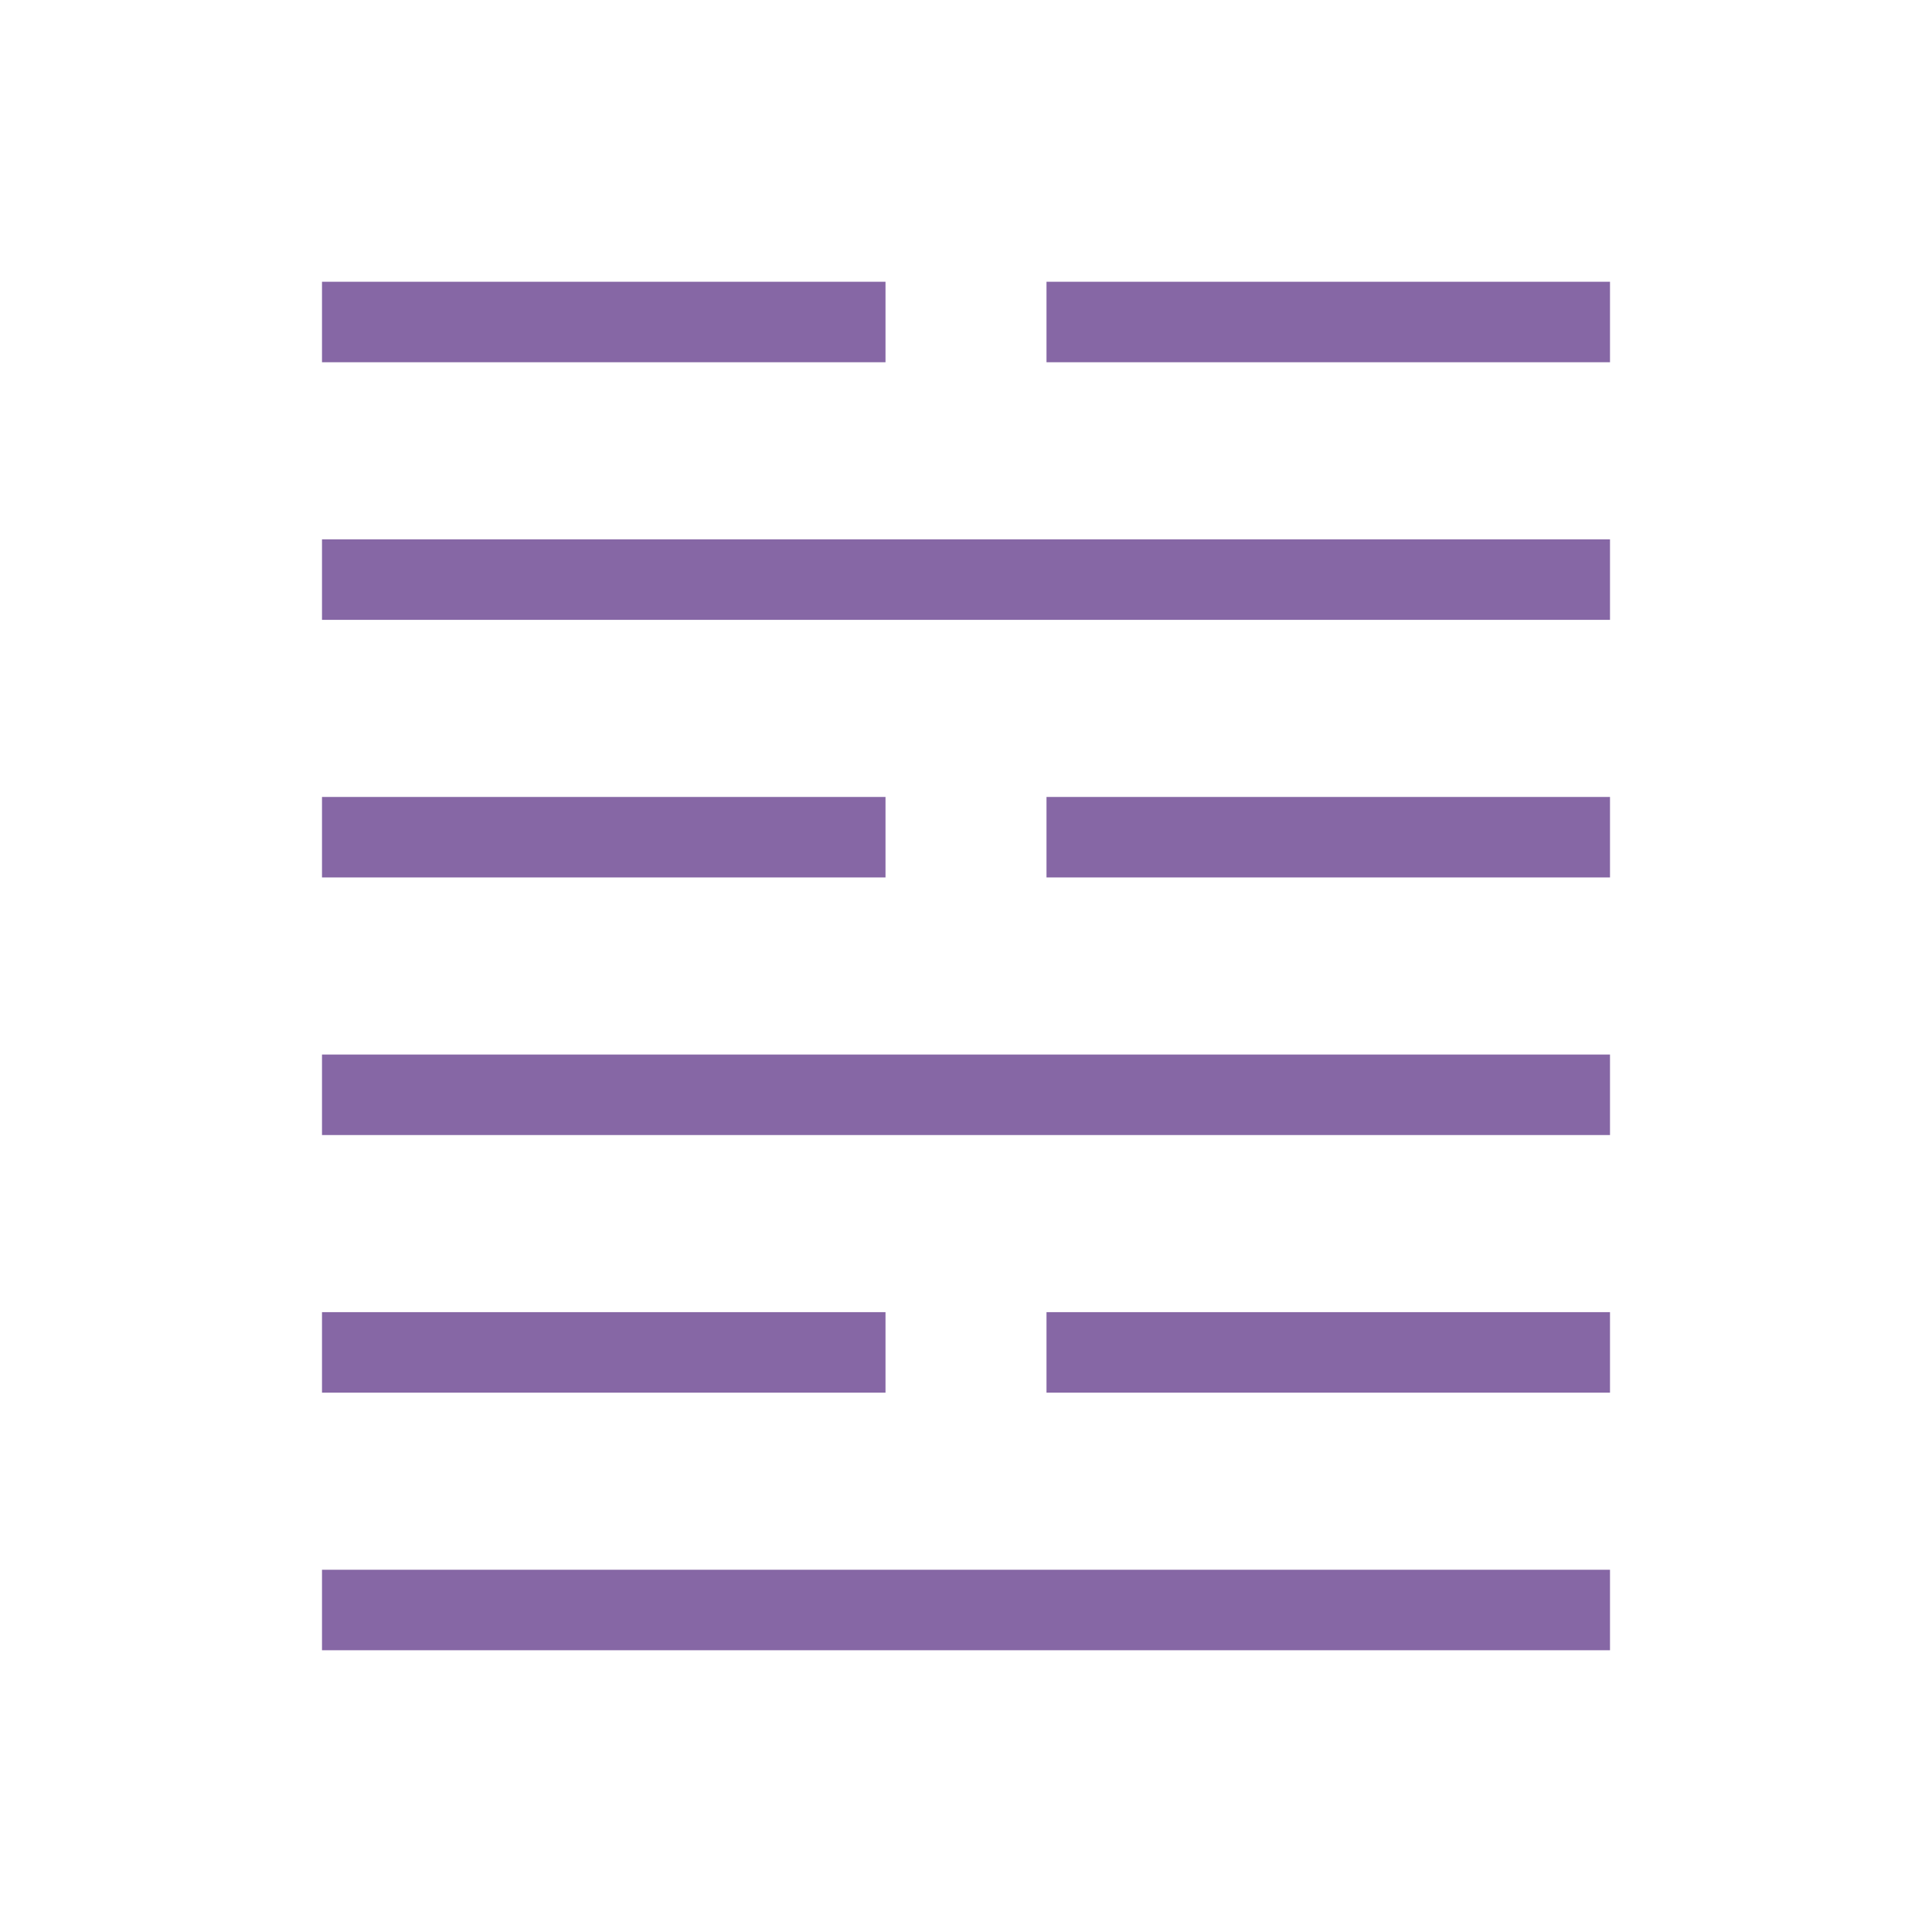
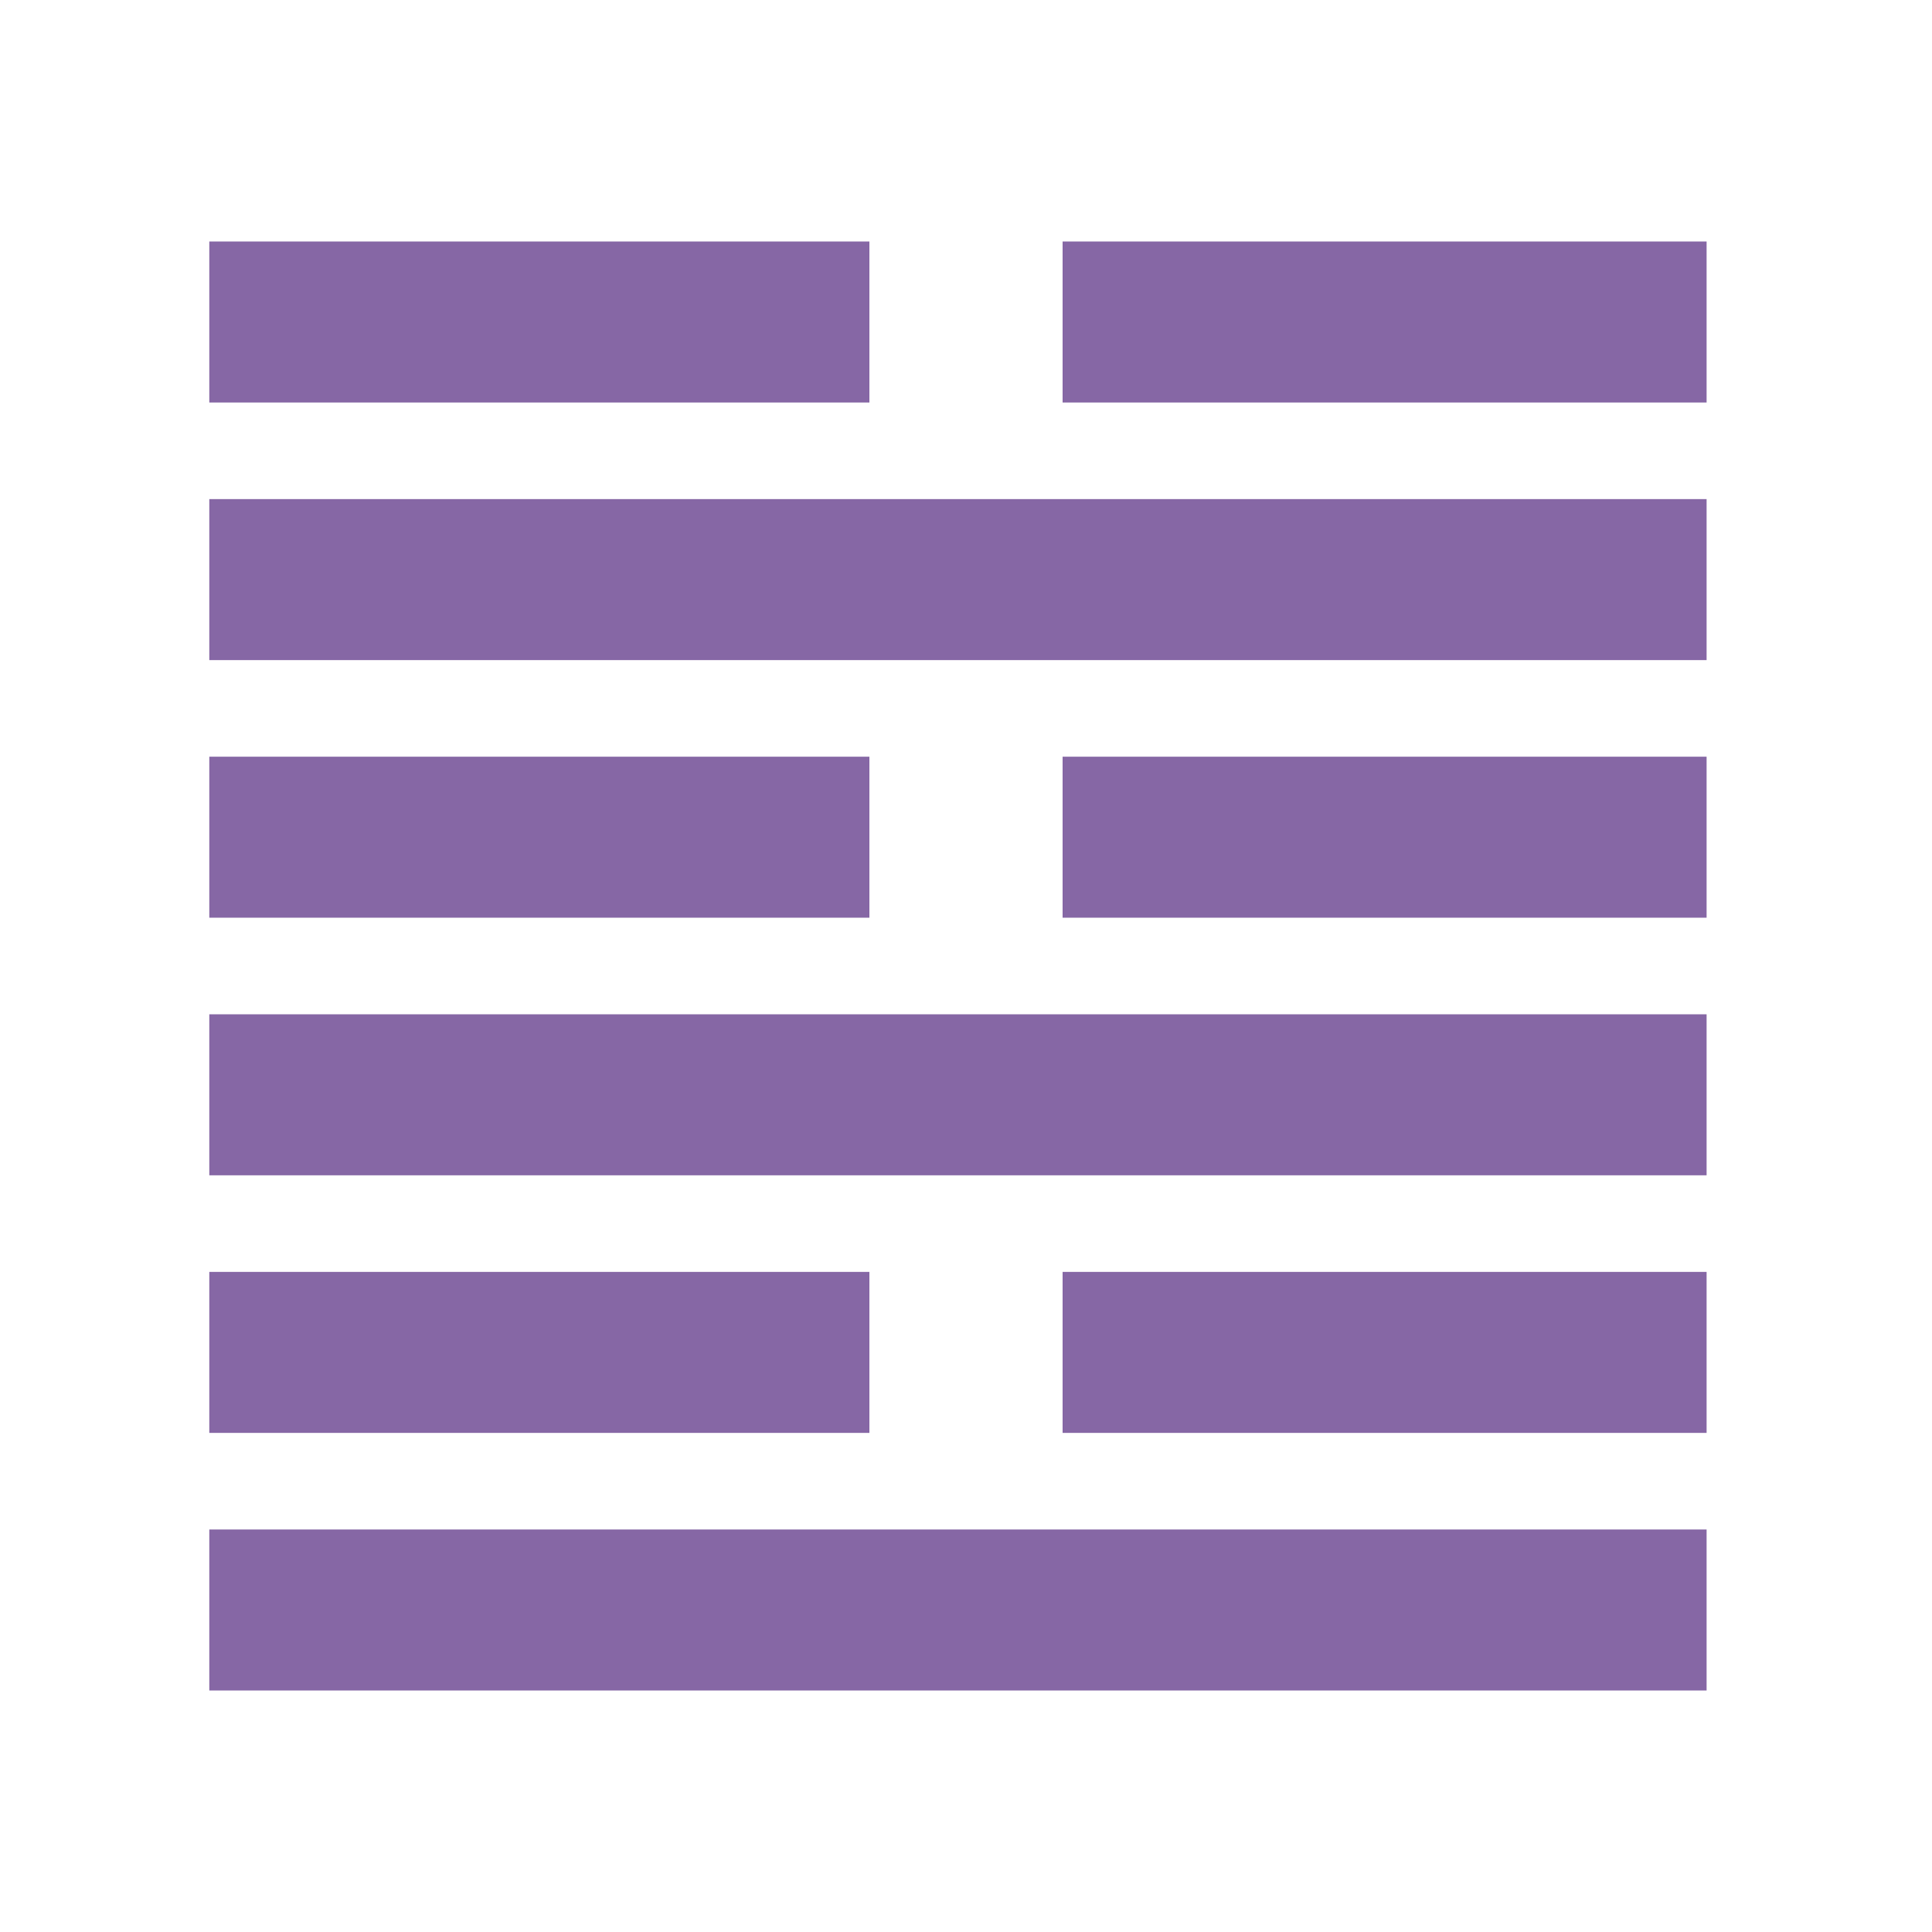
- <svg xmlns="http://www.w3.org/2000/svg" width="120" height="120" viewBox="0 0 120 120">
-   <path d="M20 100 L100 100 M20 84 L55.0 84 M65.0 84 L100 84 M20 68 L100 68 M20 52 L55.0 52 M65.0 52 L100 52 M20 36 L100 36 M20 20 L55.0 20 M65.0 20 L100 20" fill="none" stroke="#8667A5" stroke-width="5" stroke-linecap="butt" stroke-linejoin="miter" />
+ <svg xmlns="http://www.w3.org/2000/svg" width="120" height="120" viewBox="0 0 120 120" fill="none">
+   <path d="M13 100H106M13 84H54M66 84H106M13 68H106M13 52H54M66 52H106M13 36H106M13 20H54M66 20H106" stroke="#8667A5" stroke-width="10" />
</svg>
